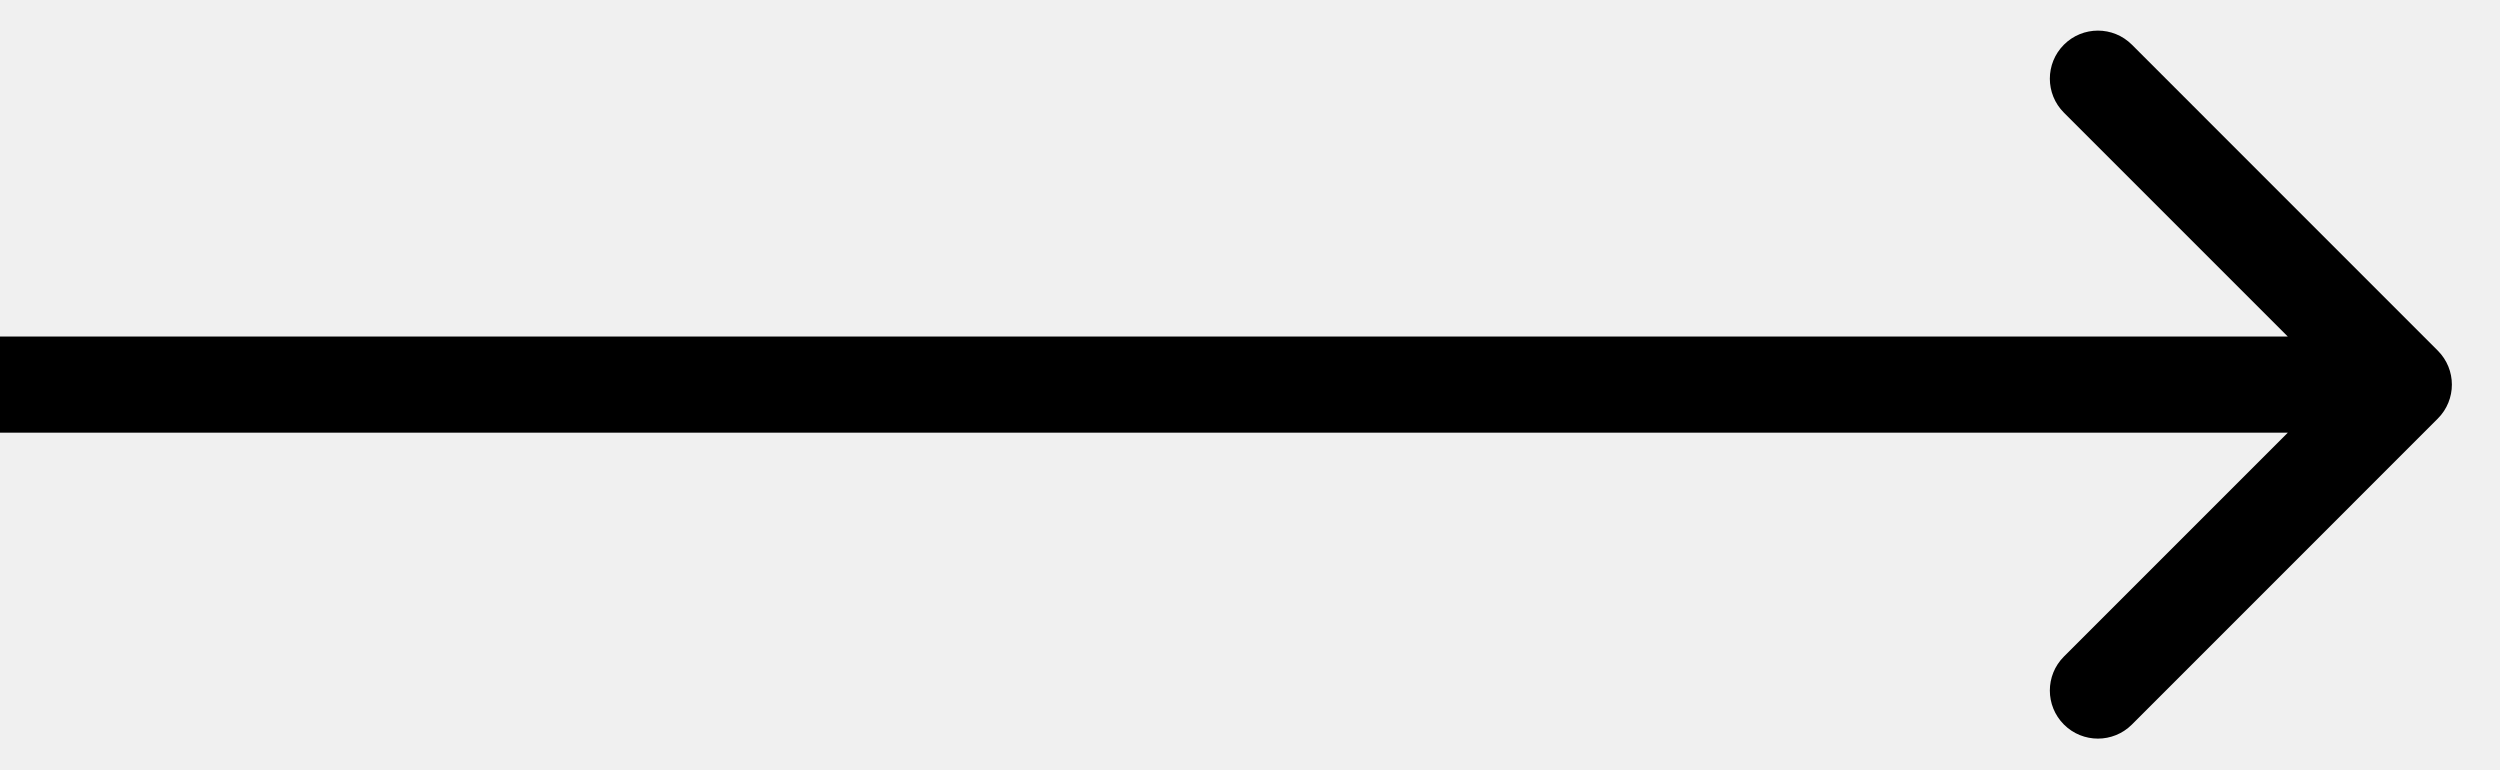
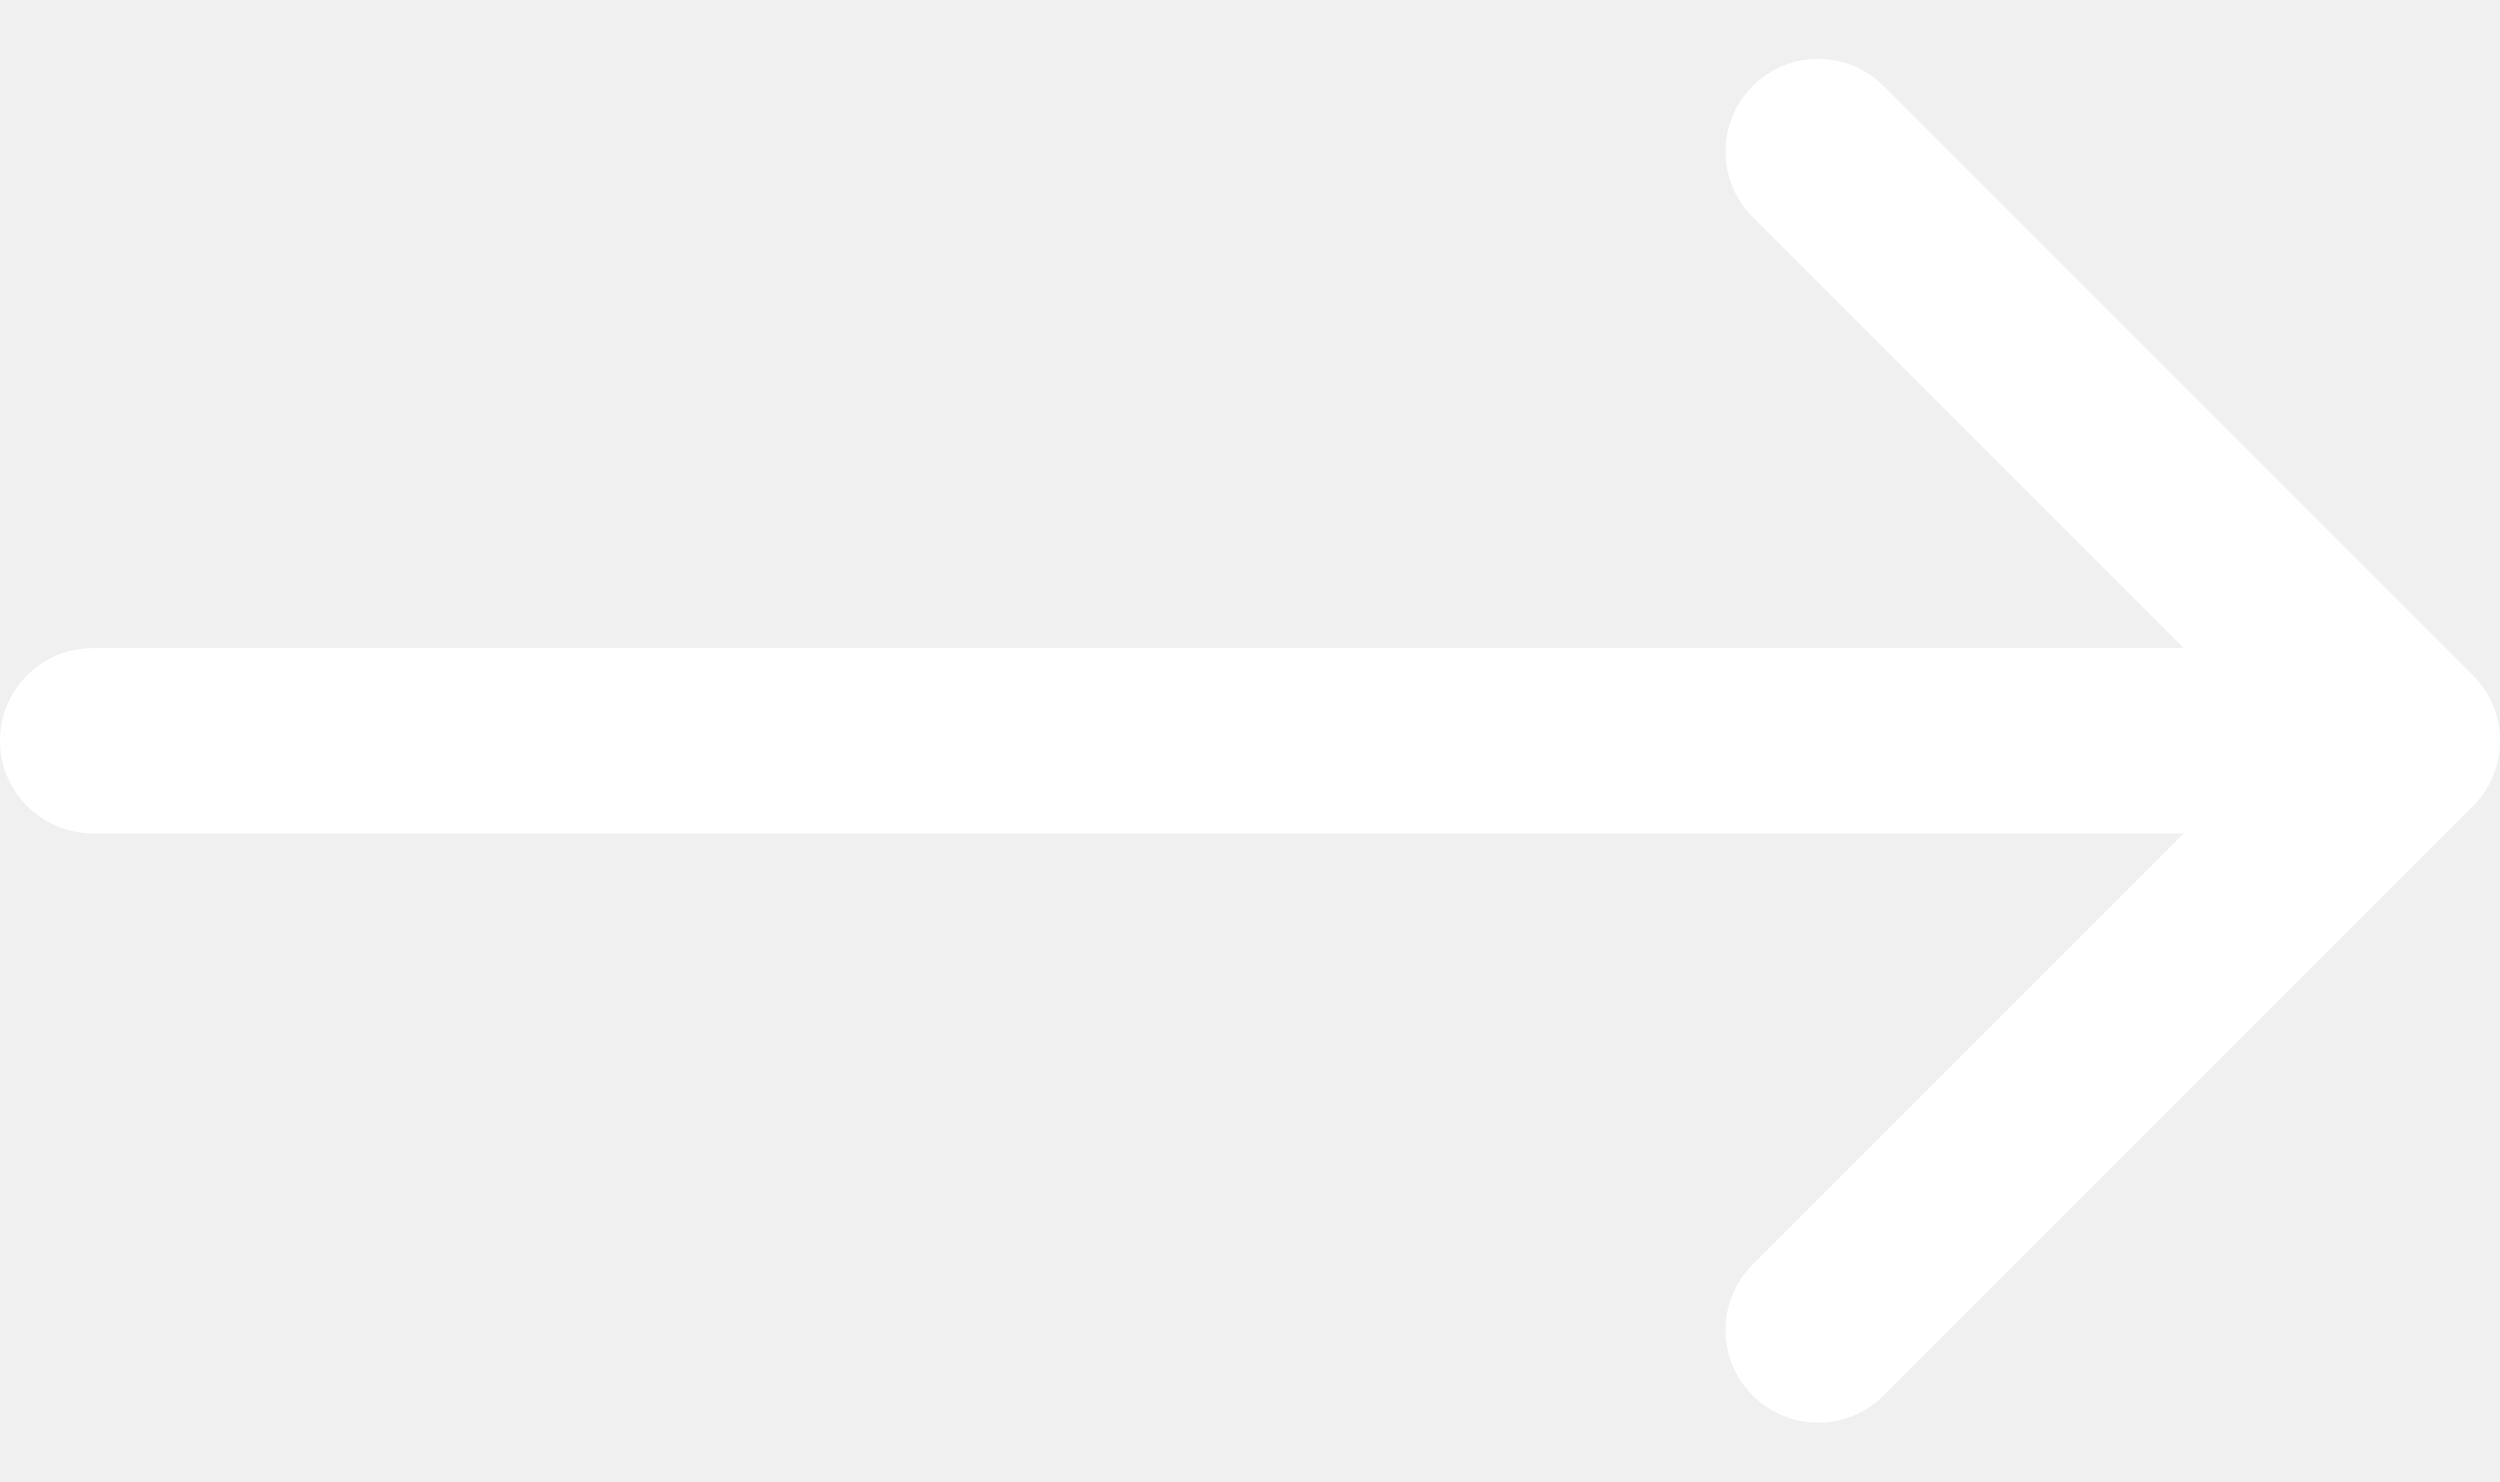
- <svg xmlns="http://www.w3.org/2000/svg" width="130px" height="40px" viewBox="0 0 130 40" version="1.1">
-   <g id="surface1">
-     <path style=" stroke:none;fill-rule:nonzero;fill:rgb(0%,0%,0%);fill-opacity:1;" d="M 126.766 18.234 C 127.742 19.211 127.742 20.789 126.766 21.766 L 110.859 37.676 C 109.883 38.652 108.301 38.652 107.324 37.676 C 106.348 36.699 106.348 35.117 107.324 34.141 L 121.465 20 L 107.324 5.859 C 106.348 4.883 106.348 3.301 107.324 2.324 C 108.301 1.348 109.883 1.348 110.859 2.324 Z M 125 22.5 L 0 22.5 L 0 17.5 L 125 17.5 Z M 125 22.5 " />
-   </g>
+ <svg xmlns="http://www.w3.org/2000/svg" width="27" height="16" viewBox="0 0 27 16" fill="none">
+   <path d="M26.707 7.293C27.098 7.683 27.098 8.317 26.707 8.707L20.343 15.071C19.953 15.462 19.32 15.462 18.929 15.071C18.538 14.681 18.538 14.047 18.929 13.657L24.586 8L18.929 2.343C18.538 1.953 18.538 1.319 18.929 0.929C19.32 0.538 19.953 0.538 20.343 0.929L26.707 7.293ZM1 9C0.448 9 0 8.552 0 8C0 7.448 0.448 7 1 7V9ZM26 9H1V7H26V9Z" fill="white" />
</svg>
